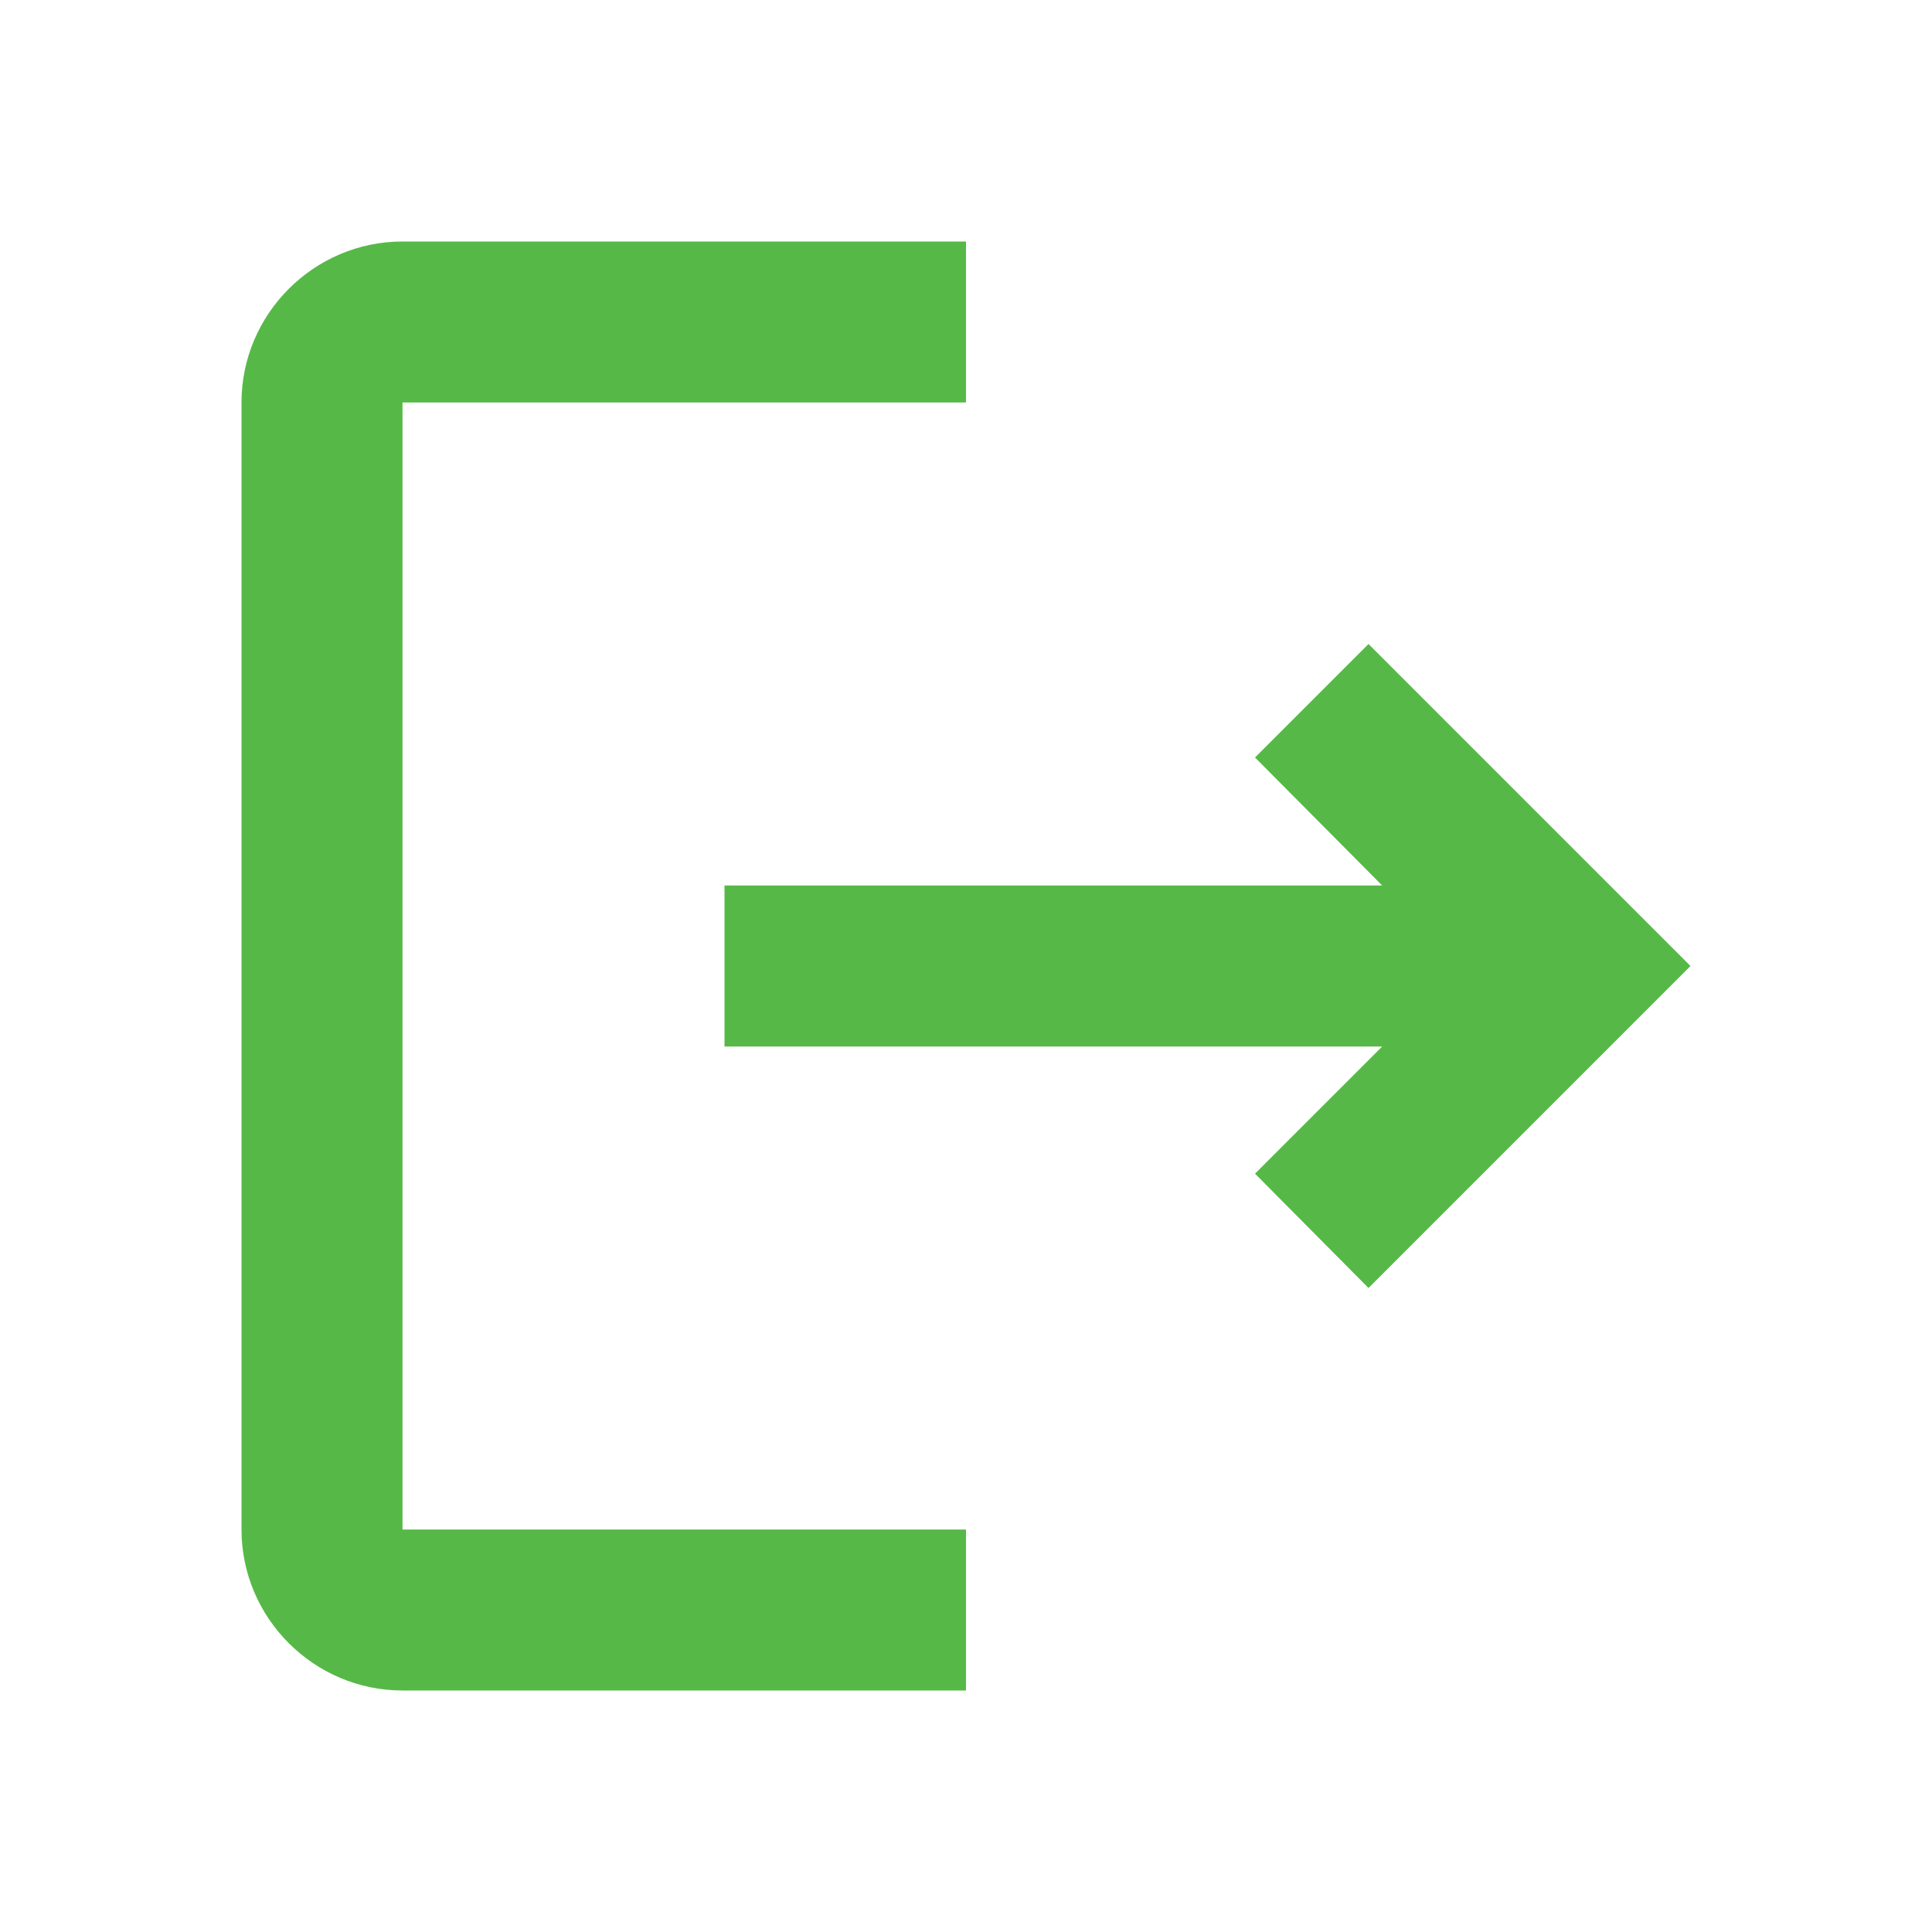
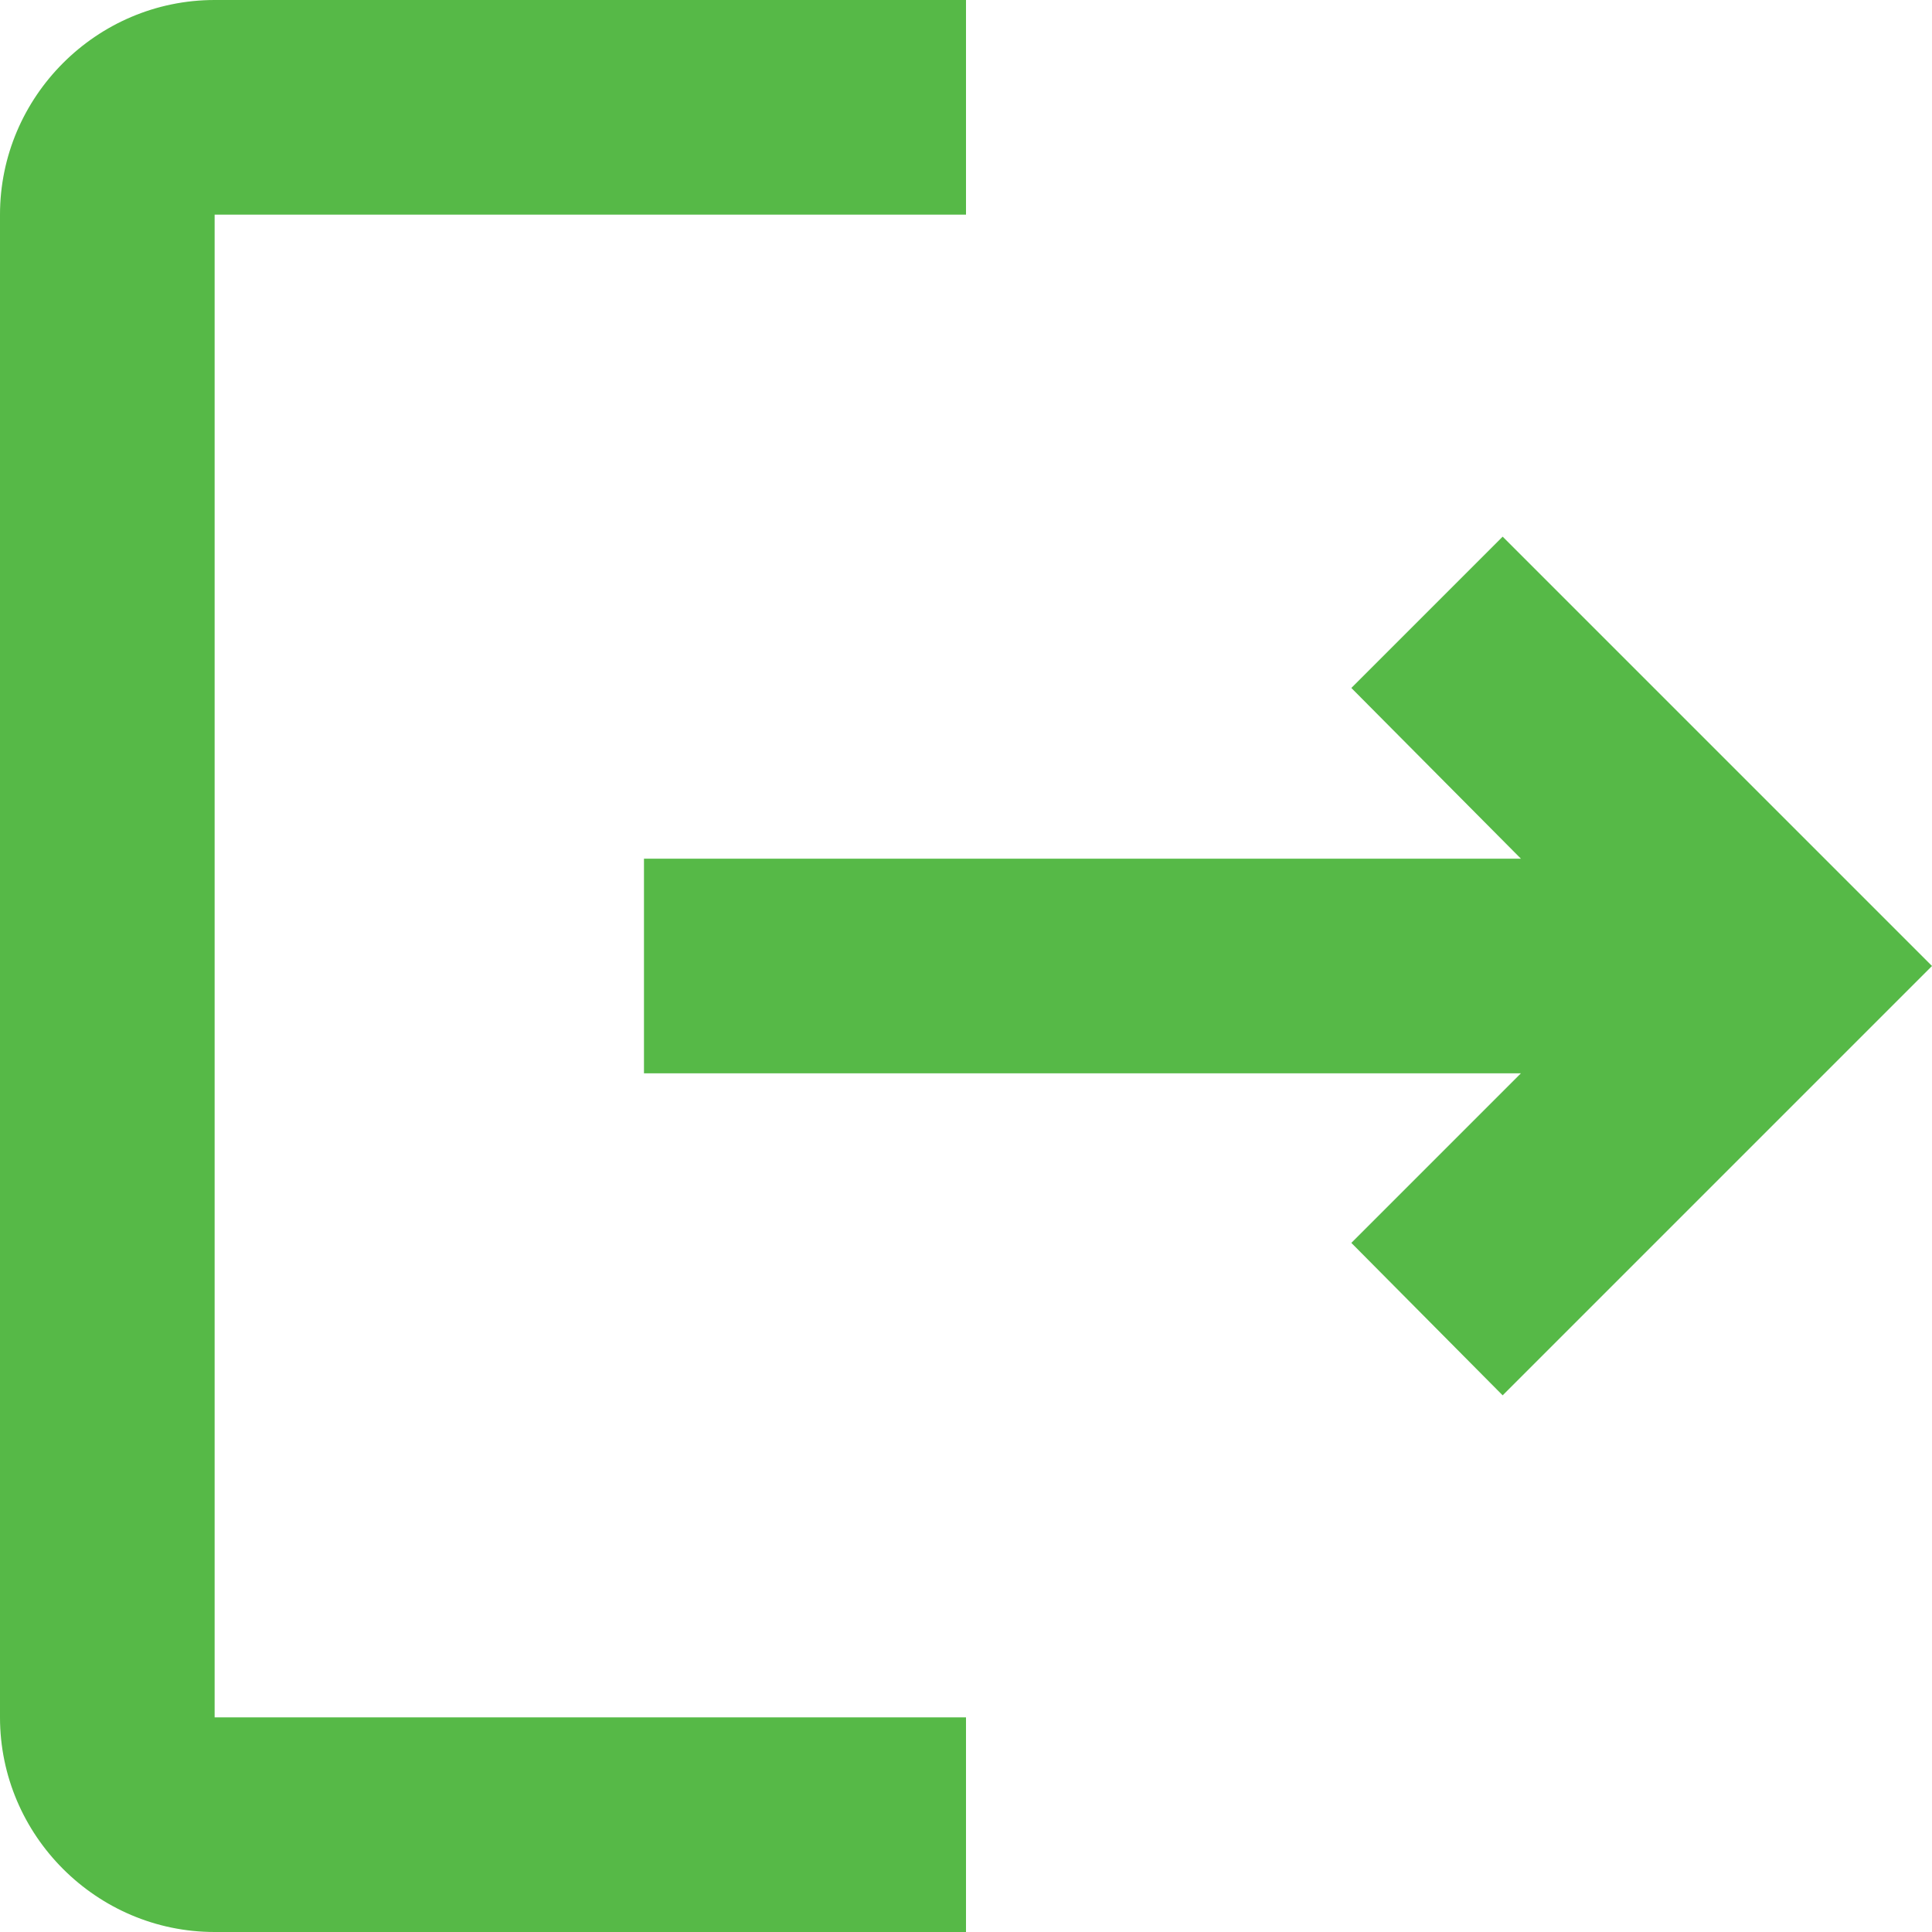
- <svg xmlns="http://www.w3.org/2000/svg" width="39" height="39" viewBox="0 0 39 39" fill="none">
-   <path d="M27.625 13L25.334 15.291L27.901 17.875H14.625V21.125H27.901L25.334 23.692L27.625 26L34.125 19.5L27.625 13ZM8.125 8.125H19.5V4.875H8.125C6.338 4.875 4.875 6.338 4.875 8.125V30.875C4.875 32.663 6.338 34.125 8.125 34.125H19.5V30.875H8.125V8.125Z" fill="#56B947" />
+ <svg xmlns="http://www.w3.org/2000/svg" width="22" height="22" viewBox="0 0 22 22" fill="none">
+   <path d="M17.111 6.111L15.388 7.834L17.319 9.778H7.333V12.222H17.319L15.388 14.153L17.111 15.889L22 11L17.111 6.111ZM2.444 2.444H11V0H2.444C1.1 0 0 1.1 0 2.444V19.556C0 20.9 1.1 22 2.444 22H11V19.556H2.444V2.444Z" fill="#56B947" />
</svg>
